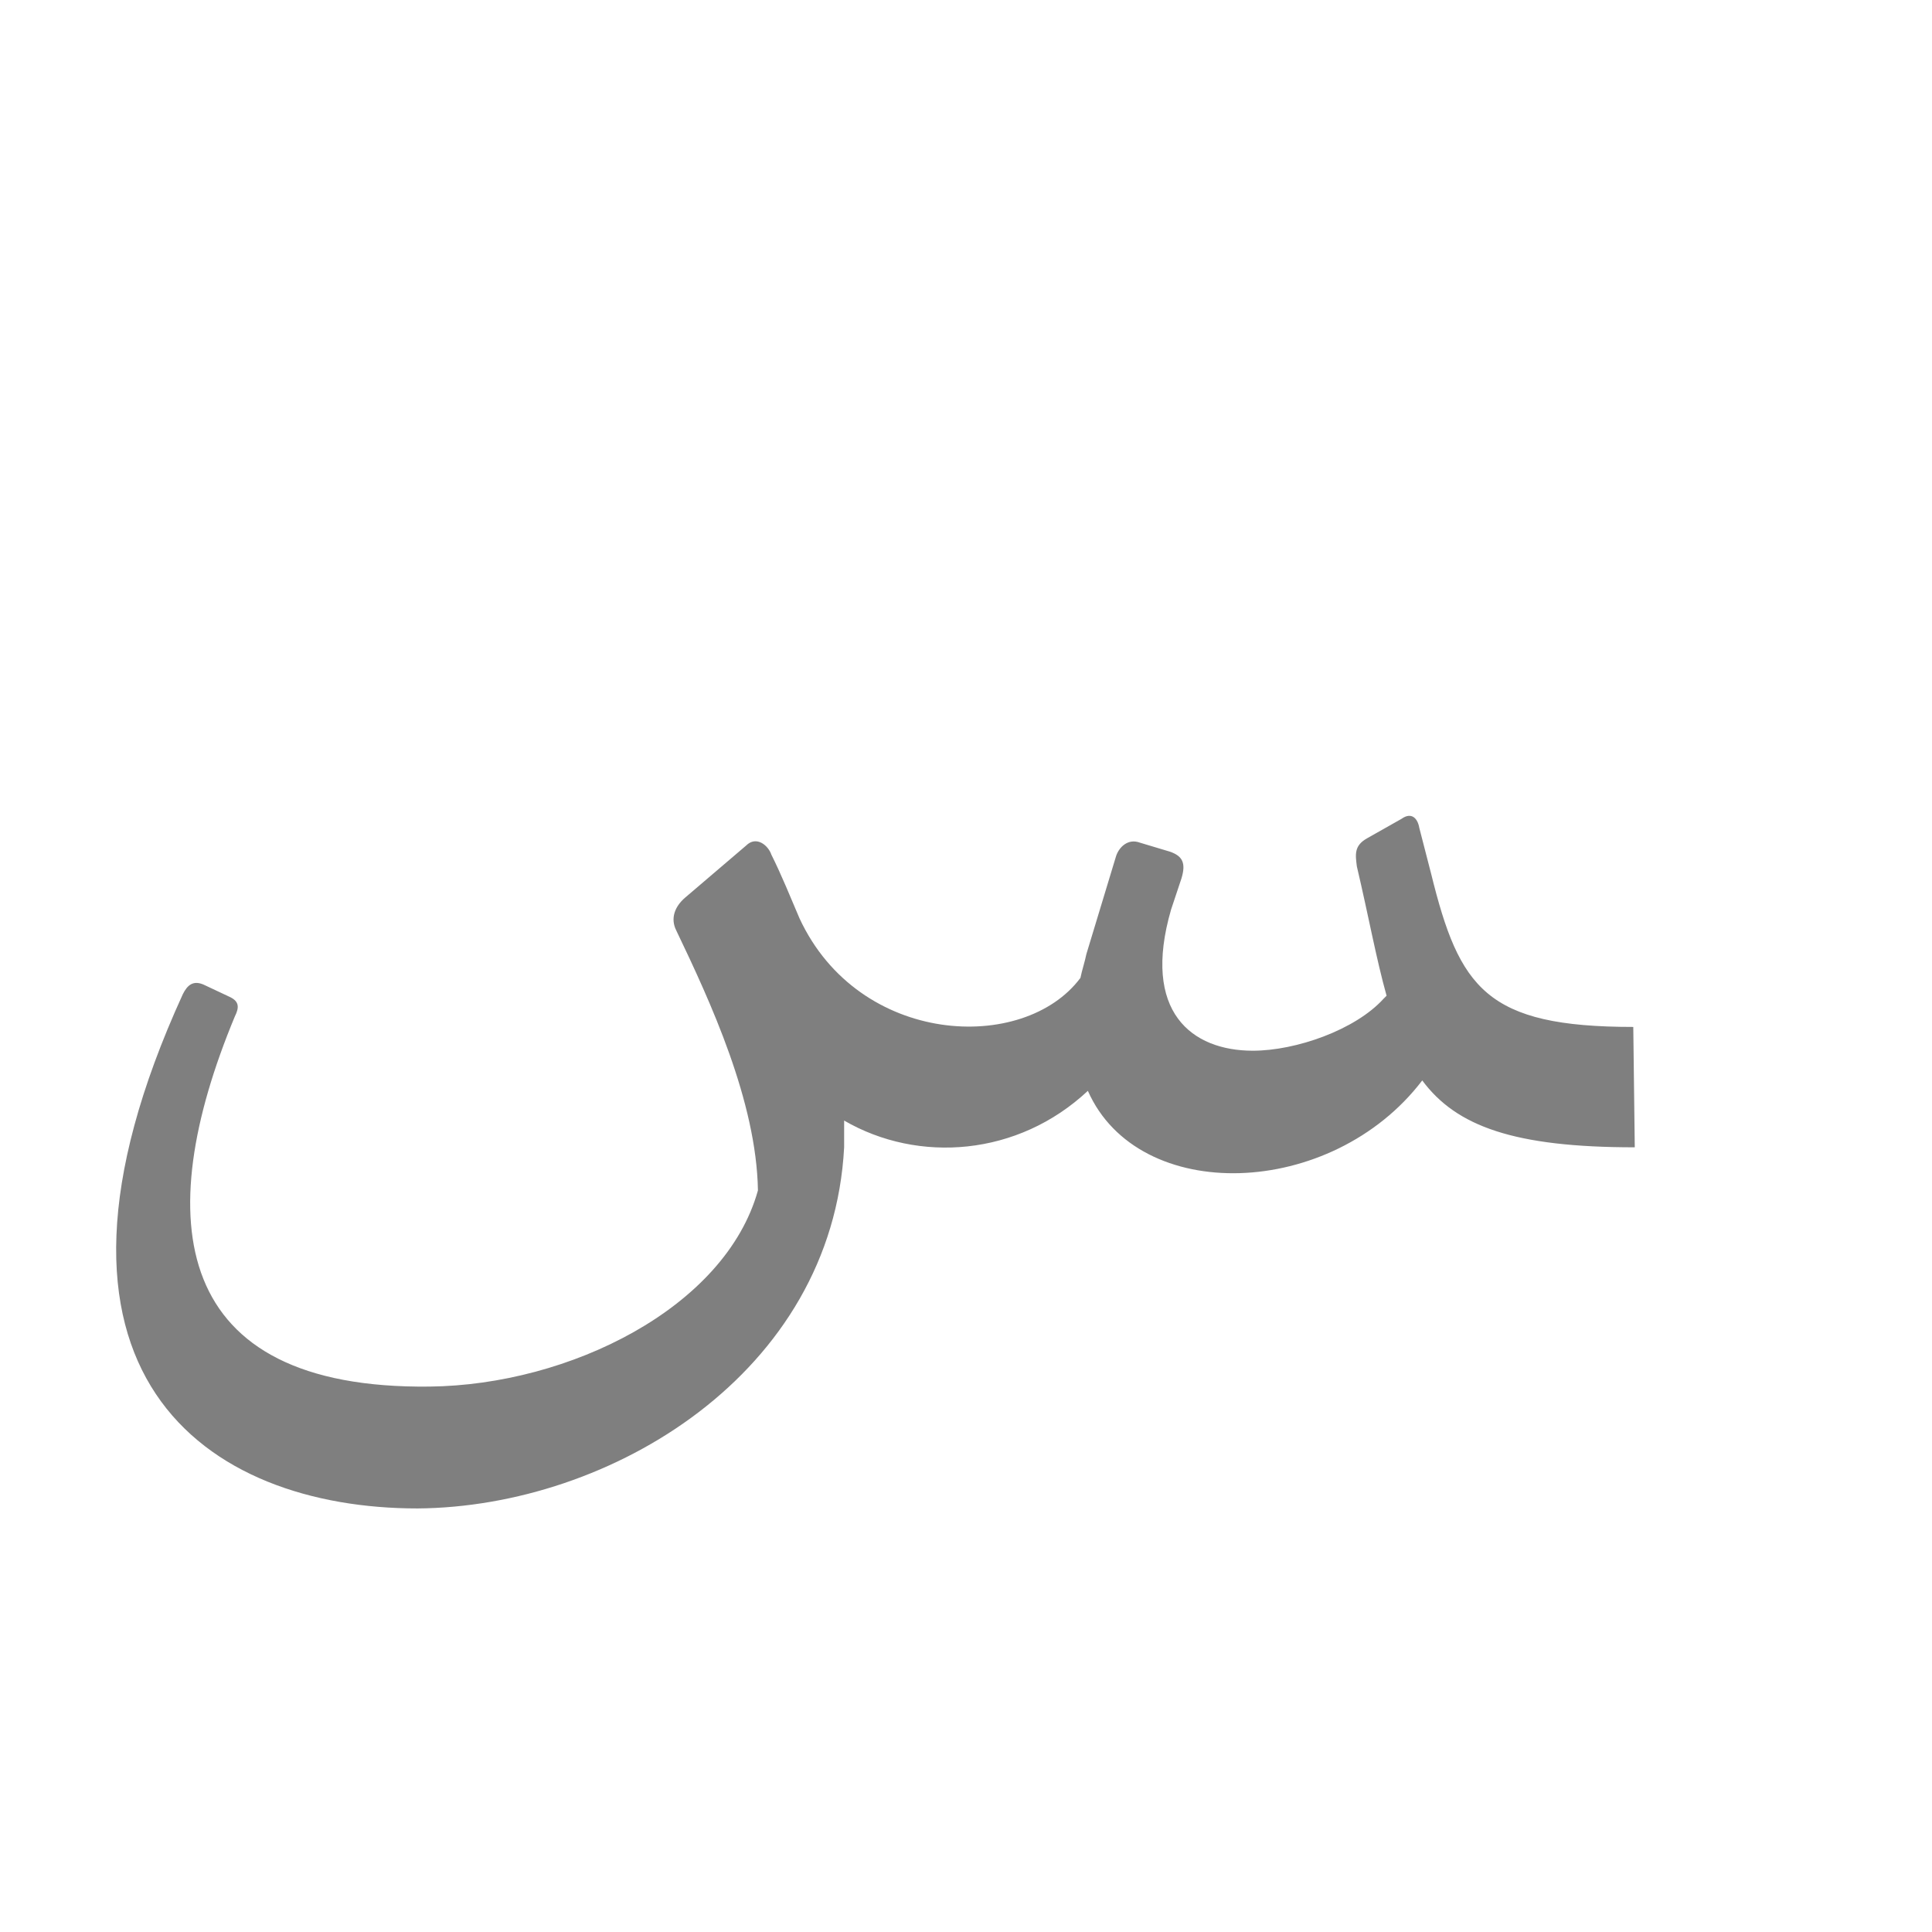
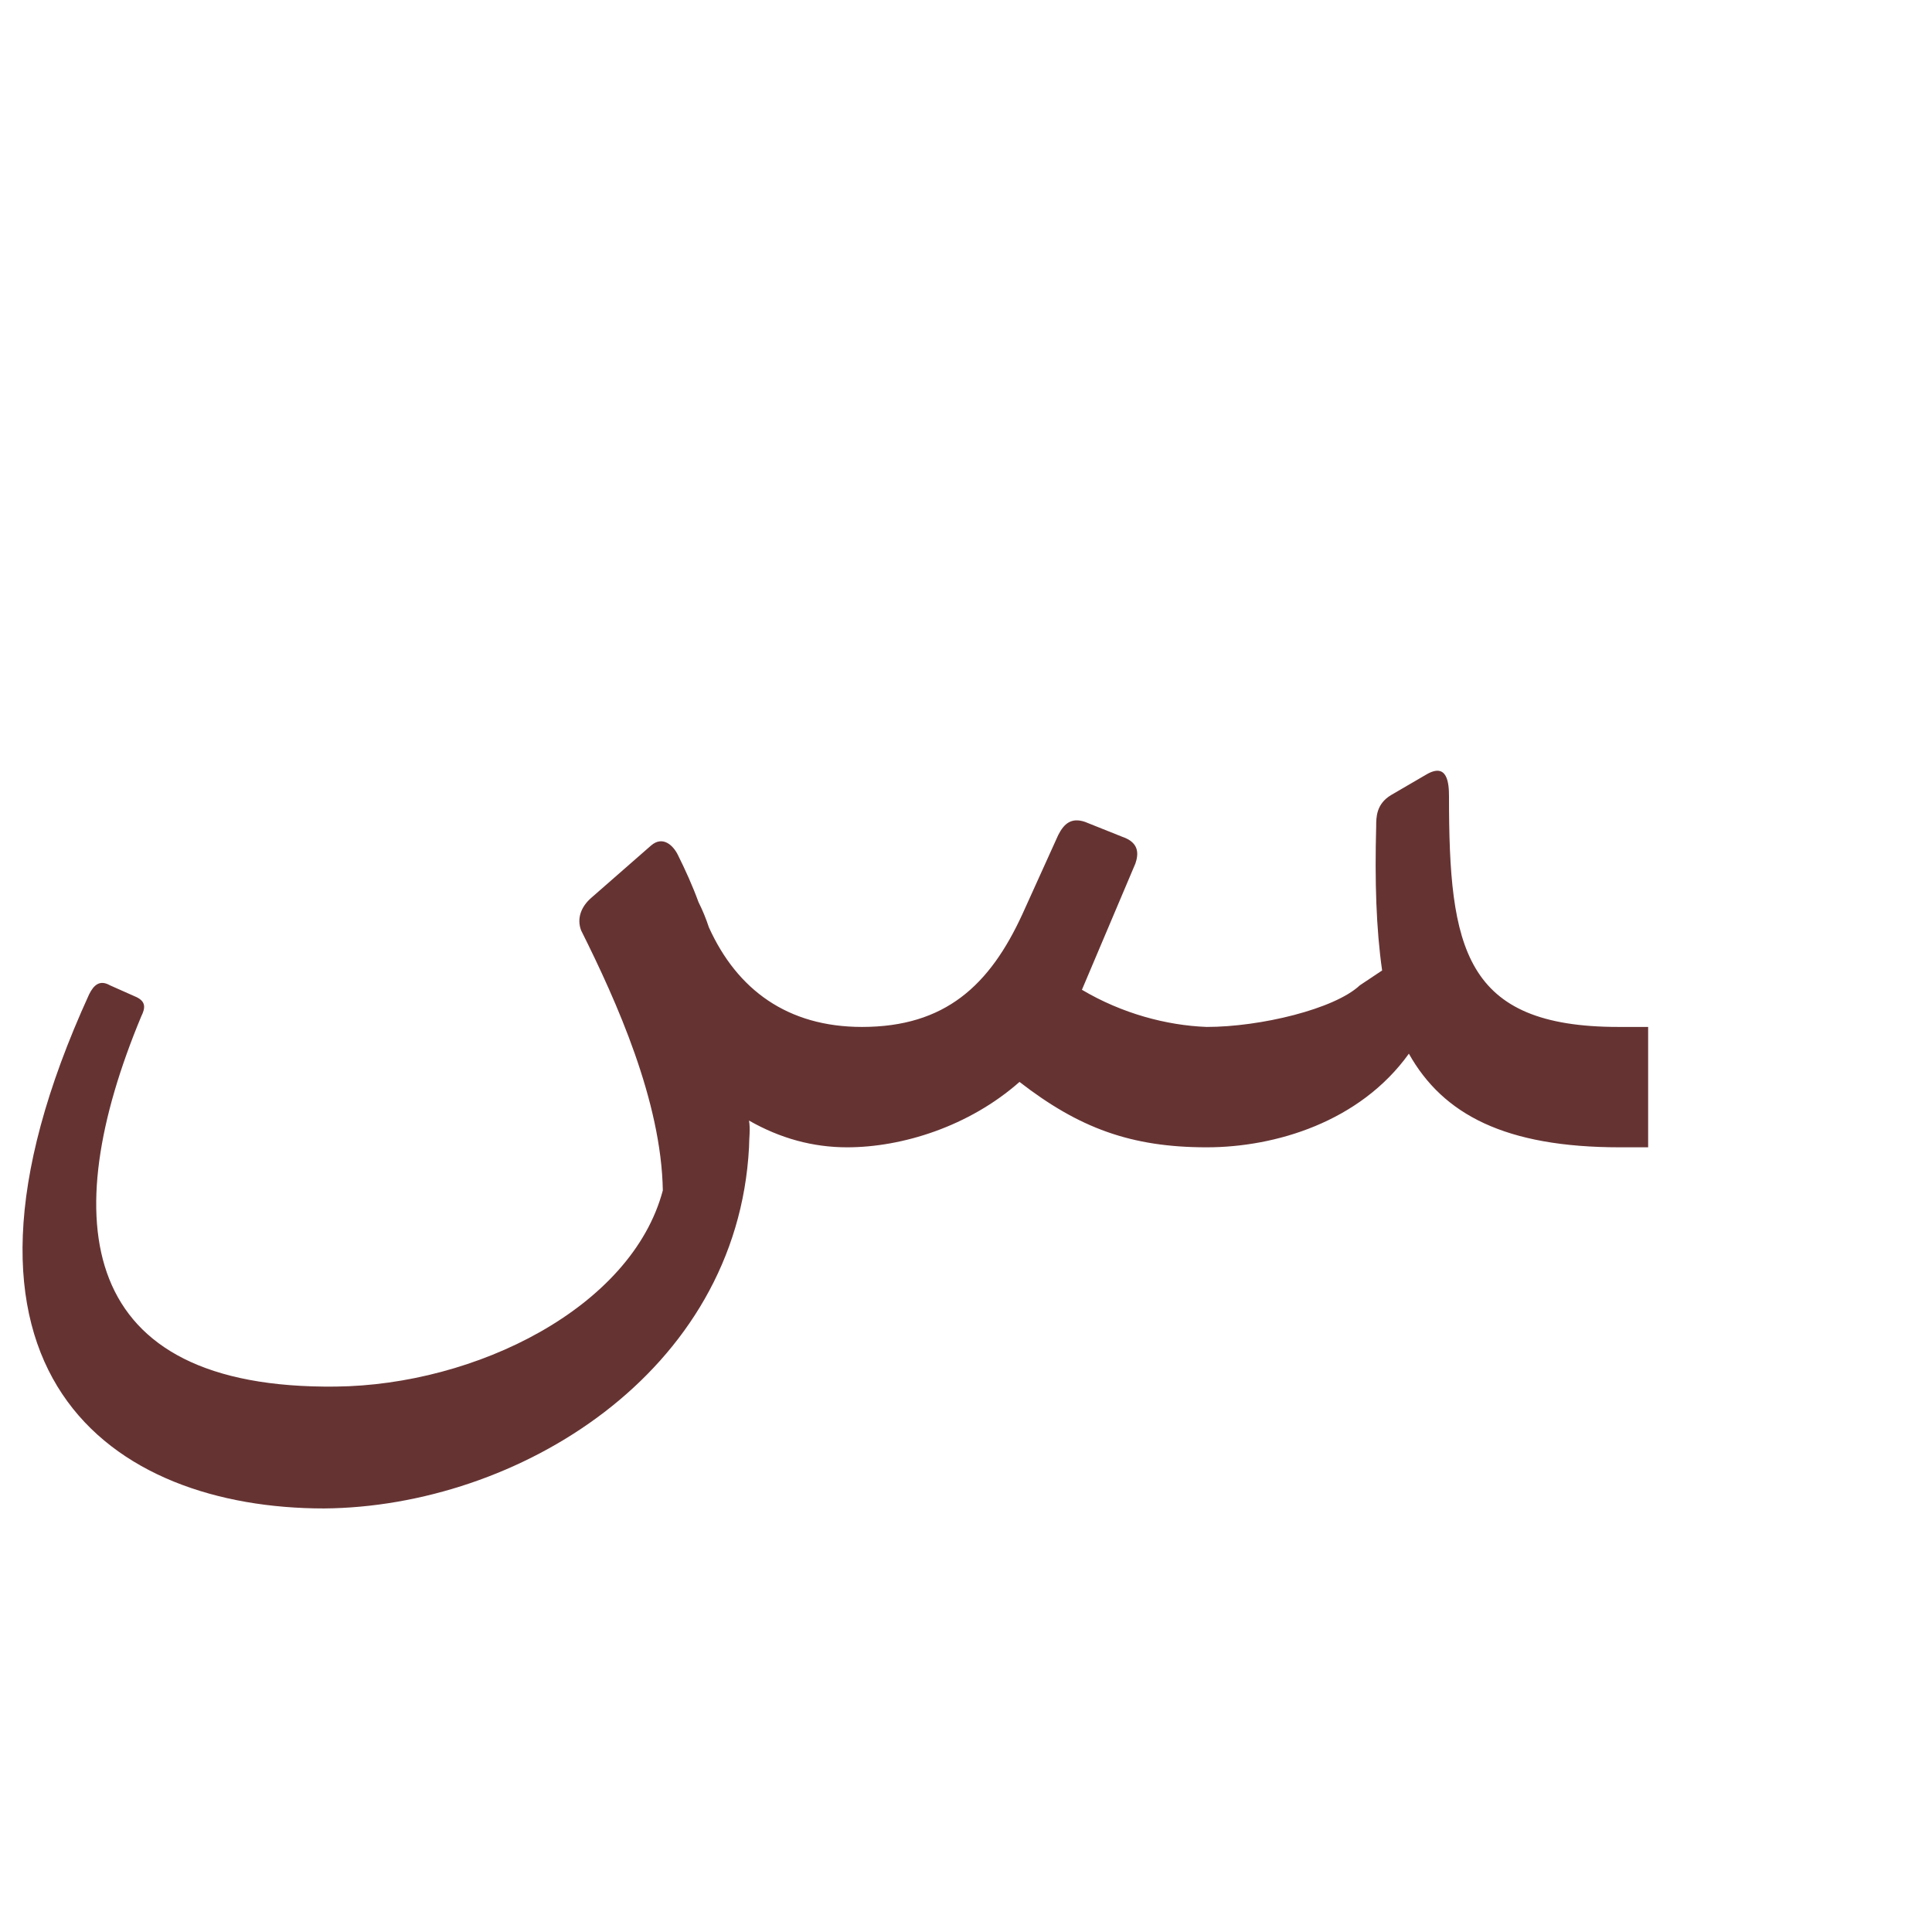
<svg xmlns="http://www.w3.org/2000/svg" xml:space="preserve" width="1300px" height="1300px" version="1.0" style="shape-rendering:geometricPrecision; text-rendering:geometricPrecision; image-rendering:optimizeQuality; fill-rule:evenodd; clip-rule:evenodd" viewBox="0 0 1300 1056">
  <defs>
    <style type="text/css">
   
    .fil0 {fill:black;fill-opacity:0.502}
    .fil2 {fill:red;fill-opacity:0.549}
+     .fil3 {fill:#663333}
    .fil1 {fill:#FF6633}
   
  </style>
  </defs>
  <g id="_100:master" visibility="hidden">
    <path class="fil0" d="M744 447c6,-14 47,7 41,21l-27 69c-57,142 -153,169 -261,71l36 -75c95,96 154,43 191,-41l20 -45z" />
    <path class="fil0" d="M935 534l33 52c-64,98 -174,107 -267,22l35 -75c78,79 154,58 199,1z" />
    <path class="fil1" d="M580 653l1 -81c-36,-20 -49,-43 -68,-104l-33 91c20,44 63,78 100,94z" />
    <path class="fil2" d="M535 550l0 0 0 0c2,12 4,25 5,37 3,18 5,36 5,46 -1,145 -140,261 -299,261 -134,0 -260,-98 -153,-366 3,-7 7,-13 16,-9l13 6c8,3 9,10 6,19 -77,197 16,269 128,269 92,0 196,-61 226,-132 0,-5 0,-10 0,-15 -3,-50 -20,-117 -49,-191 -3,-13 2,-19 7,-22l40 -35c10,-8 16,0 18,5 14,36 28,82 37,127z" />
    <path class="fil0" d="M1075 569l0 81c-123,-5 -152,-46 -170,-147l-11 -64c-3,-14 -2,-21 8,-25l18 -7c13,-5 14,6 17,19l9 45c14,67 36,98 112,98l17 0z" />
  </g>
  <g id="Layer_x0020_1">
-     <path class="fil0" d="M727 536c1,-5 3,-11 4,-16l20 -66c2,-6 8,-12 16,-9l20 6c9,3 11,8 8,18l-7 21c-20,69 14,95 55,95 29,0 69,-14 88,-35l2 -2c-7,-25 -12,-53 -20,-87 -1,-8 -2,-14 7,-19l23 -13c7,-5 11,0 12,6l8 31c19,77 37,103 136,103l1 81c-81,0 -120,-14 -143,-45 -61,80 -191,84 -225,7 -47,44 -114,49 -164,20 0,6 0,12 0,18 -8,152 -157,242 -287,243 -142,0 -275,-90 -158,-346 3,-6 7,-10 15,-6l17 8c6,3 6,7 3,13 -57,137 -43,251 131,249 94,-1 199,-53 221,-132 -1,-60 -32,-127 -55,-175 -4,-8 -1,-16 6,-22l41 -35c7,-7 15,0 17,6 7,14 13,29 19,43 40,86 151,91 189,40z" />
+     <path class="fil3" d="M930 531c-4,-28 -5,-60 -4,-97 0,-6 0,-15 10,-21l24 -14c14,-8 15,6 15,15 0,102 10,155 114,155l20 0 0 81 -19 0c-77,0 -119,-22 -142,-63 -33,46 -90,63 -136,63 -51,0 -86,-13 -126,-44 -34,30 -79,44 -116,44 -23,0 -45,-6 -66,-18 1,6 0,12 0,18 -8,152 -156,242 -286,243 -142,0 -275,-90 -158,-346 3,-6 7,-10 14,-6l18 8c6,3 6,7 3,13 -57,137 -44,251 131,249 94,-1 199,-53 220,-132 -1,-60 -31,-127 -55,-175 -3,-8 0,-16 7,-22l40 -35c8,-7 15,0 18,6 5,10 10,21 14,32l0 0 0 0c3,6 5,11 7,17 19,42 53,67 103,67 56,0 86,-28 108,-76l24 -53c4,-8 9,-12 18,-9l25 10c12,4 11,12 9,18l-36 85c27,16 57,24 84,25 36,0 86,-12 103,-28l15 -10z" />
  </g>
</svg>
